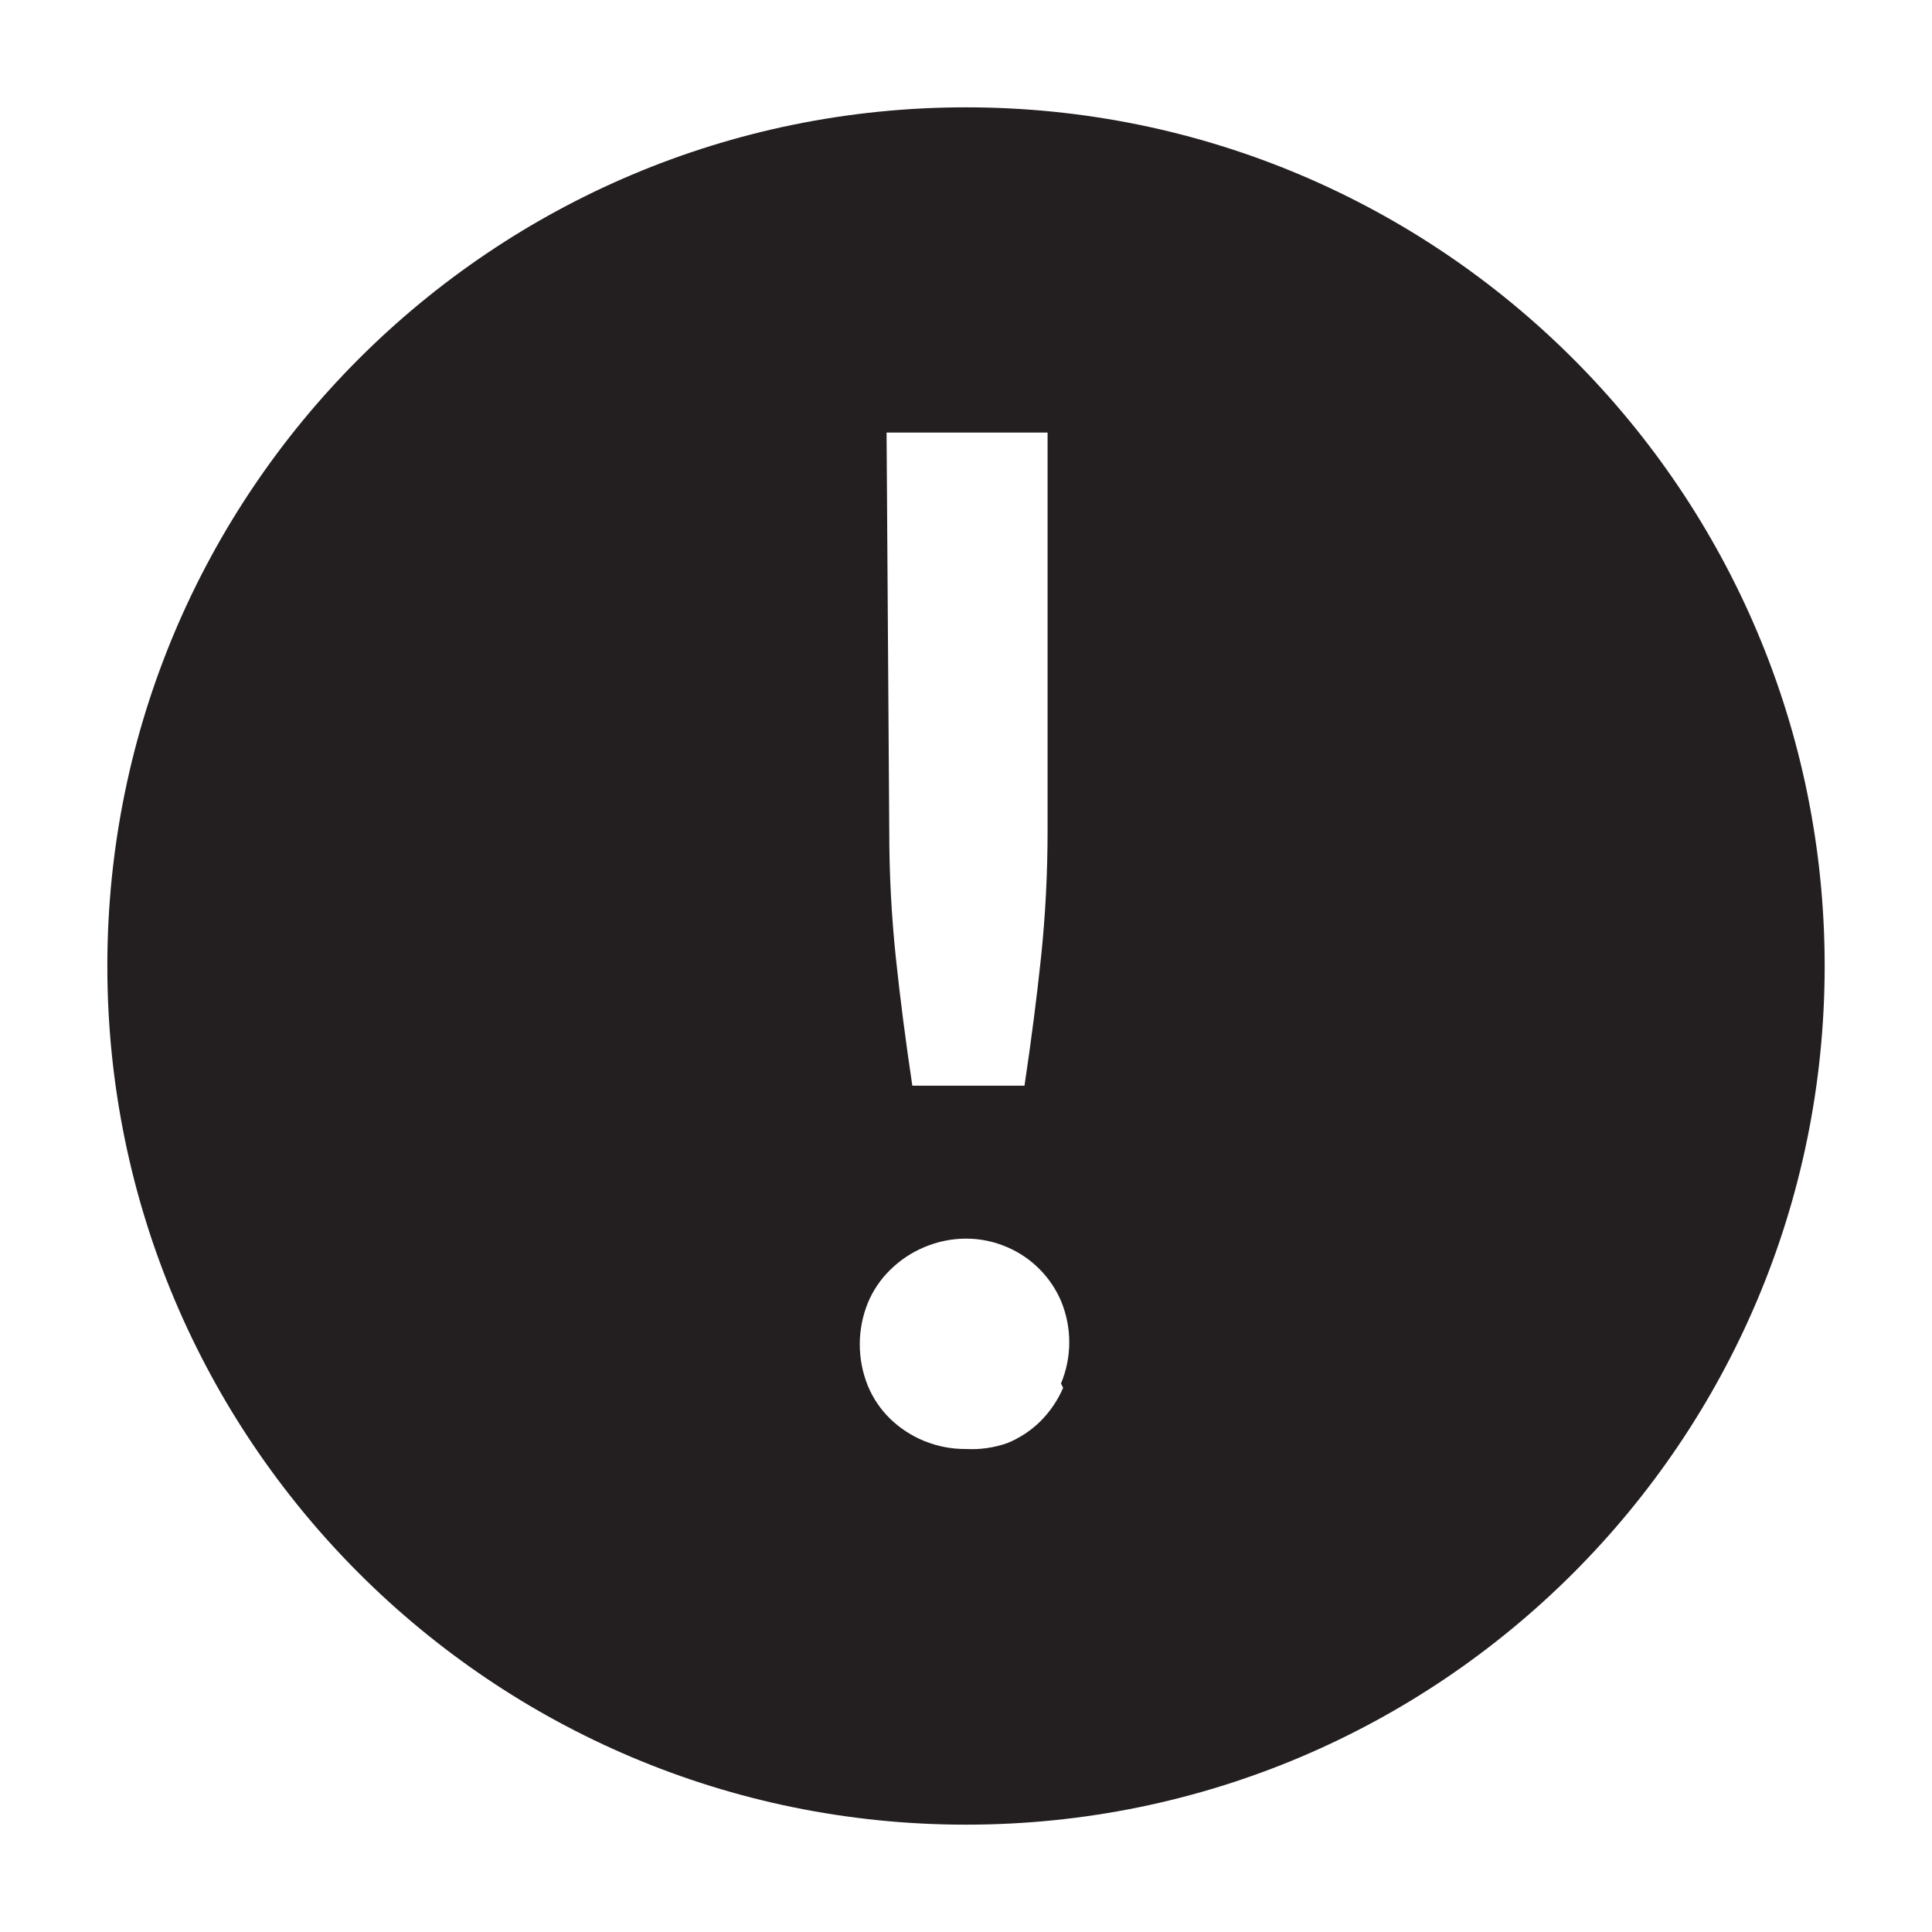
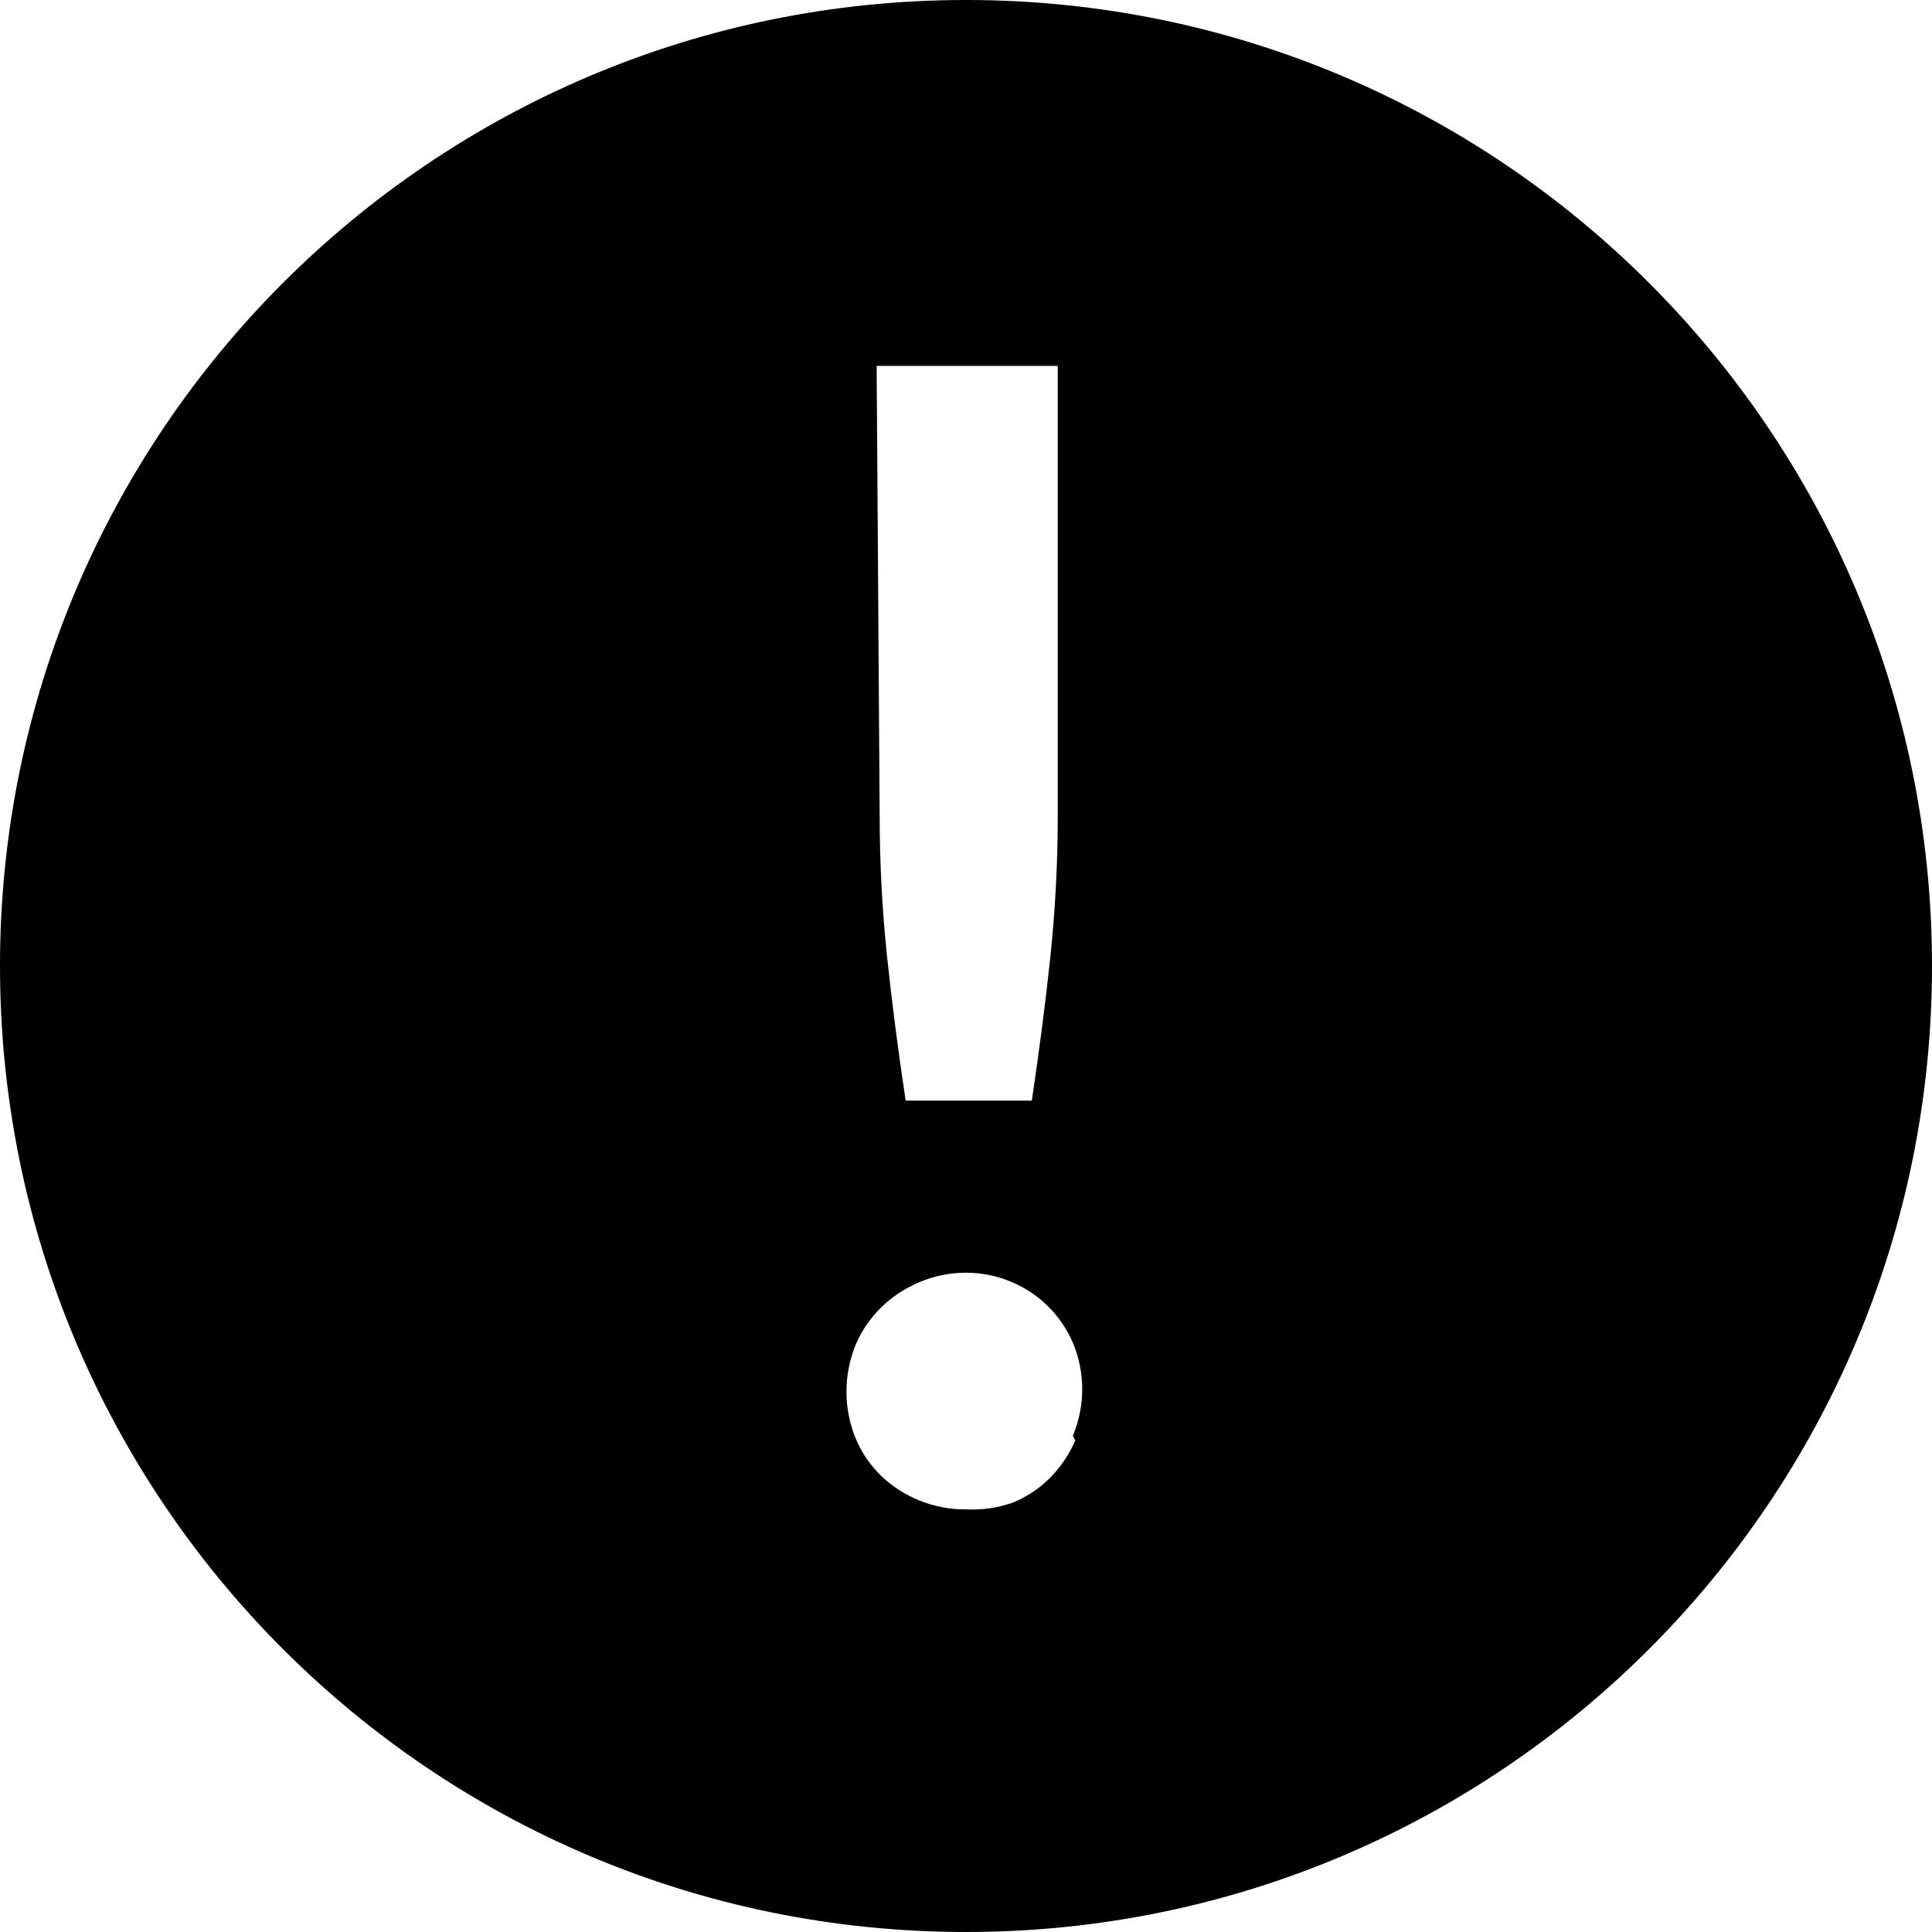
- <svg xmlns="http://www.w3.org/2000/svg" id="Calque_1" data-name="Calque 1" viewBox="0 0 36 36">
-   <defs>
-     <style>.cls-1{fill:#231f20;}</style>
-   </defs>
-   <path class="cls-1" d="M18,2A16,16,0,1,0,34,18,16,16,0,0,0,18,2ZM16.52,8.06h3v7.44a22.62,22.62,0,0,1-.12,2.32q-.12,1.14-.31,2.41H17q-.19-1.27-.31-2.41a22.62,22.62,0,0,1-.12-2.32Zm3.29,17.8a2,2,0,0,1-.42.62,1.9,1.9,0,0,1-.62.41A2,2,0,0,1,18,27a2,2,0,0,1-.78-.15,2,2,0,0,1-.63-.41,1.84,1.84,0,0,1-.42-.62,2.06,2.06,0,0,1,0-1.54,1.84,1.84,0,0,1,.42-.62,2,2,0,0,1,.63-.42,2,2,0,0,1,.78-.16,1.92,1.92,0,0,1,.77.16,1.91,1.91,0,0,1,1,1,2,2,0,0,1,0,1.54Z" />
+ <svg xmlns="http://www.w3.org/2000/svg" version="1.1" id="Calque_1" x="0px" y="0px" width="960px" height="960px" viewBox="480 60 960 960" enable-background="new 480 60 960 960" xml:space="preserve">
+   <path d="M960,60c-265.1,0-480,214.9-480,480s214.9,480,480,480s480-214.9,480-480S1225.1,60,960,60z M1005.6,241.8V465  c0,23.2-1.2,46.5-3.6,69.6c-2.4,22.8-5.5,46.9-9.3,72.3H930c-3.8-25.4-6.9-49.5-9.3-72.3c-2.4-23.1-3.6-46.4-3.6-69.6l-1.5-223.2  H1005.6z M1014.3,775.8c-3,6.9-7.3,13.2-12.6,18.6c-5.3,5.3-11.7,9.5-18.6,12.3c-7.4,2.6-15.3,3.7-23.1,3.3c-8,0.1-16-1.5-23.4-4.5  c-7-2.9-13.4-7-18.9-12.3c-5.4-5.3-9.7-11.6-12.6-18.6c-6-14.8-6-31.4,0-46.2c2.9-7,7.2-13.3,12.6-18.6c5.4-5.4,11.9-9.6,18.9-12.6  c7.4-3.2,15.4-4.8,23.4-4.8c7.9,0,15.8,1.6,23.1,4.8c13.5,5.8,24.2,16.5,30,30c6.2,14.8,6.2,31.4,0,46.2L1014.3,775.8z" />
</svg>
